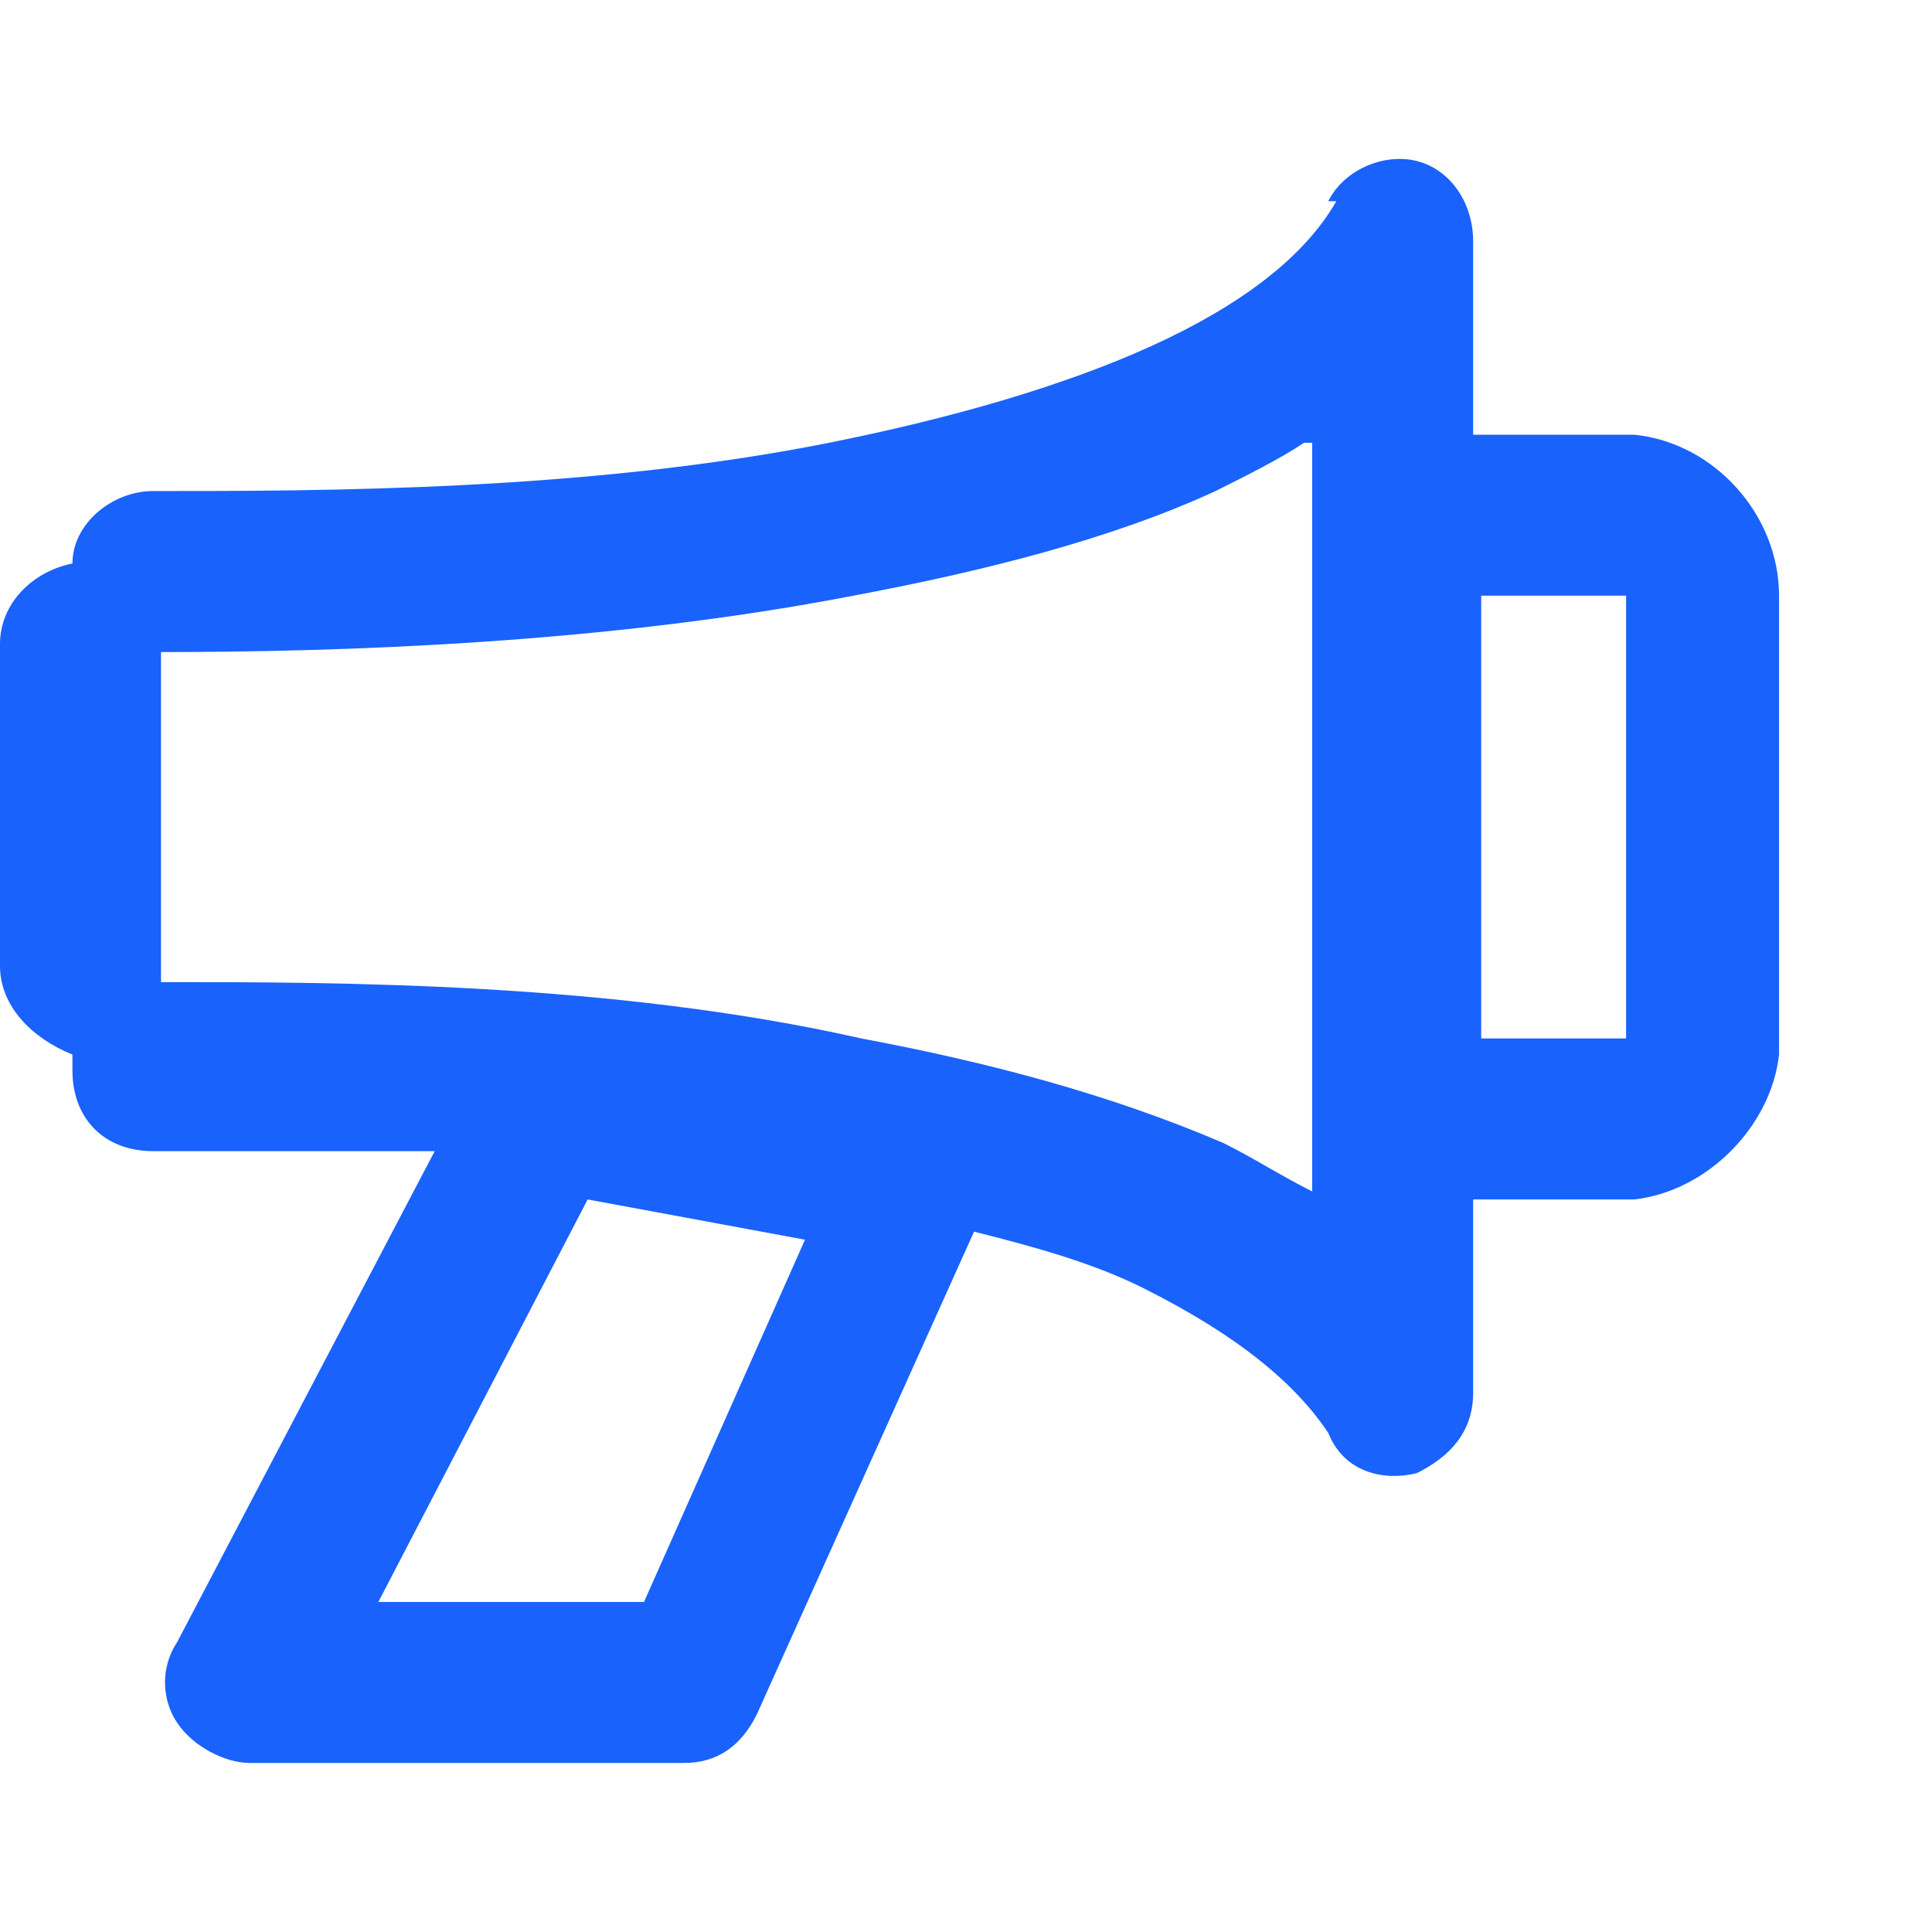
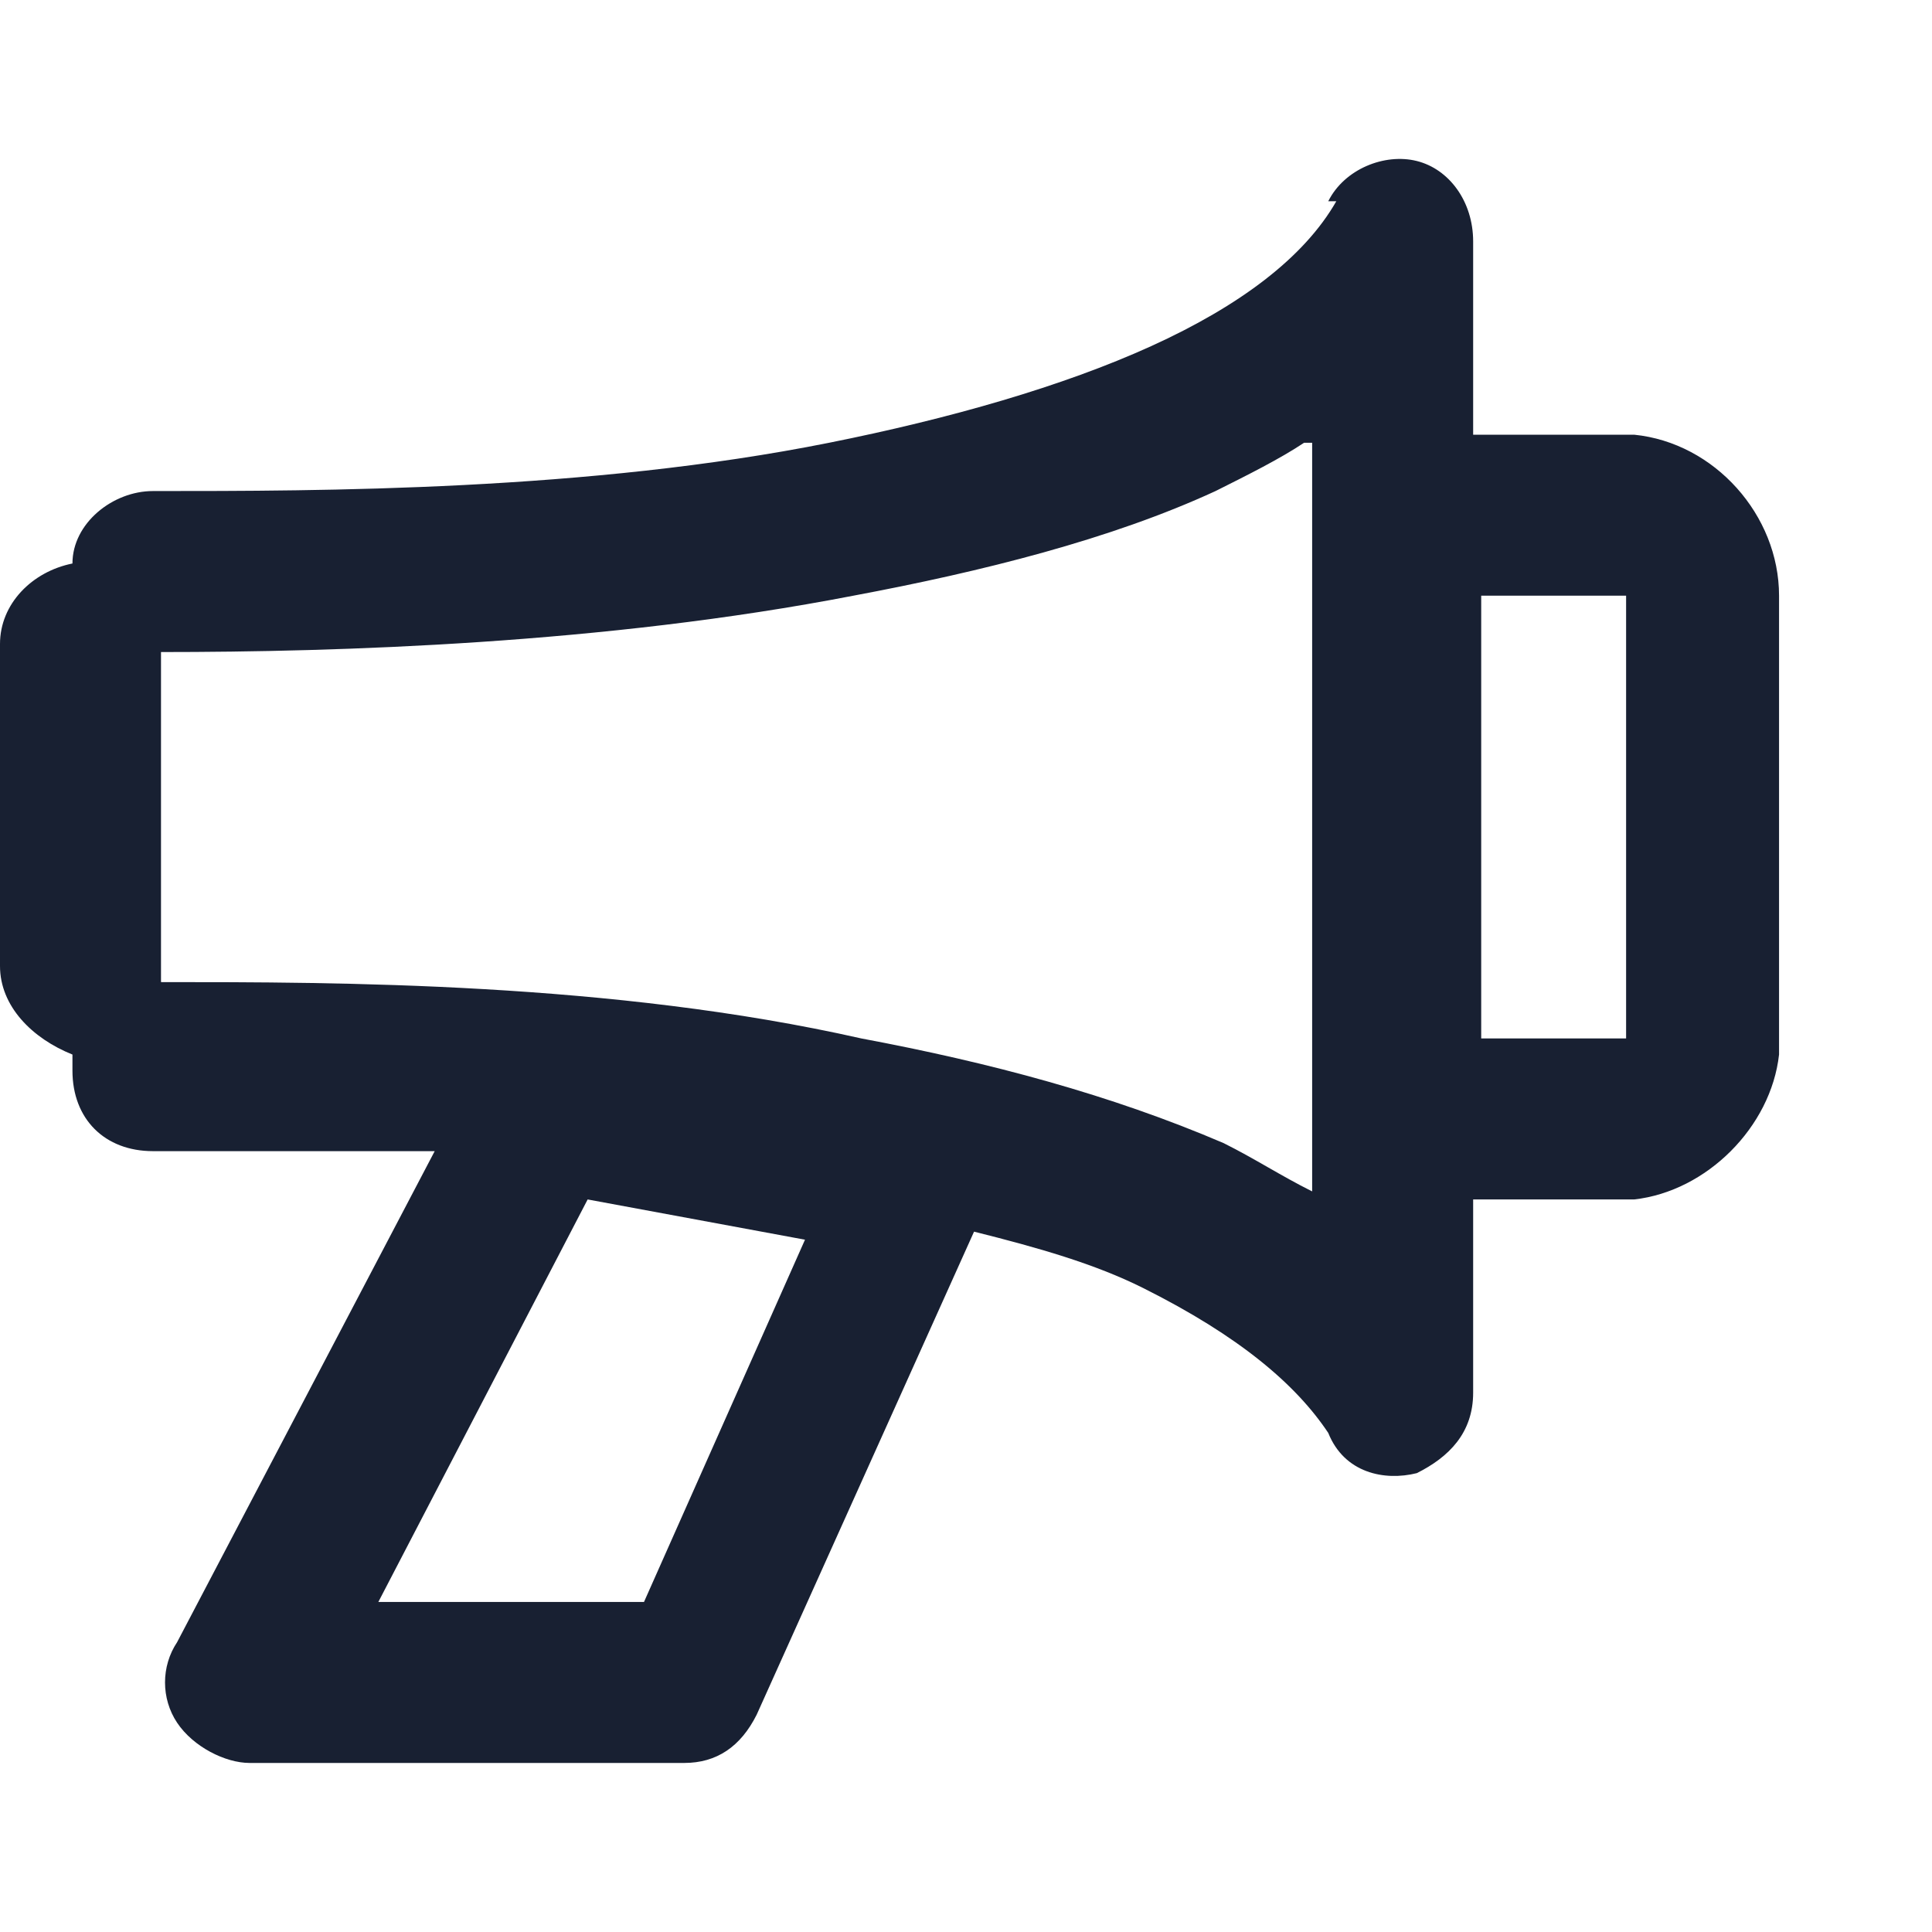
<svg xmlns="http://www.w3.org/2000/svg" id="_레이어_1" data-name="레이어_1" version="1.1" viewBox="0 0 24 24">
  <defs>
    <style>
      .st0 {
-         fill: #1962fc;
+         fill: #182032;
      }
    </style>
  </defs>
  <path class="st0" d="M16.5,2.5c.2-.4.7-.6,1.1-.5.4.1.7.5.7,1v2.4h2c1,.1,1.8,1,1.8,2v5.7c-.1.9-.9,1.7-1.8,1.8h-.2s-1.8,0-1.8,0v2.4c0,.5-.3.8-.7,1-.4.1-.9,0-1.1-.5-.4-.6-1.1-1.2-2.3-1.8-.6-.3-1.3-.5-2.1-.7l-2.7,6c-.2.4-.5.6-.9.6H3.1c-.3,0-.7-.2-.9-.5-.2-.3-.2-.7,0-1l3.2-6.1c-1.3,0-2.5,0-3.5,0-.6,0-1-.4-1-1,0,0,0-.2,0-.2C.4,12.9,0,12.5,0,12v-4c0-.5.4-.9.9-1,0-.5.5-.9,1-.9,2.1,0,5.4,0,8.4-.6,1.5-.3,2.9-.7,4-1.2,1.1-.5,1.9-1.1,2.3-1.8ZM4.7,19.9h3.3l2-4.5-2.7-.5-2.6,5ZM16.4,14.9h0s0,0,0,0c0,0,0,0,0,0ZM16.2,5.5c-.3.2-.7.4-1.1.6-1.3.6-2.9,1-4.5,1.3-3.1.6-6.4.7-8.6.7v3.9c0,0,0,.1,0,.2,2.2,0,5.6,0,8.7.7,1.6.3,3.1.7,4.5,1.3.4.2.7.4,1.1.6V5.5ZM18.4,12.9h1.8v-5.5h-1.8v5.5ZM16.3,5.4h0s0,0,0,0Z" />
</svg>
